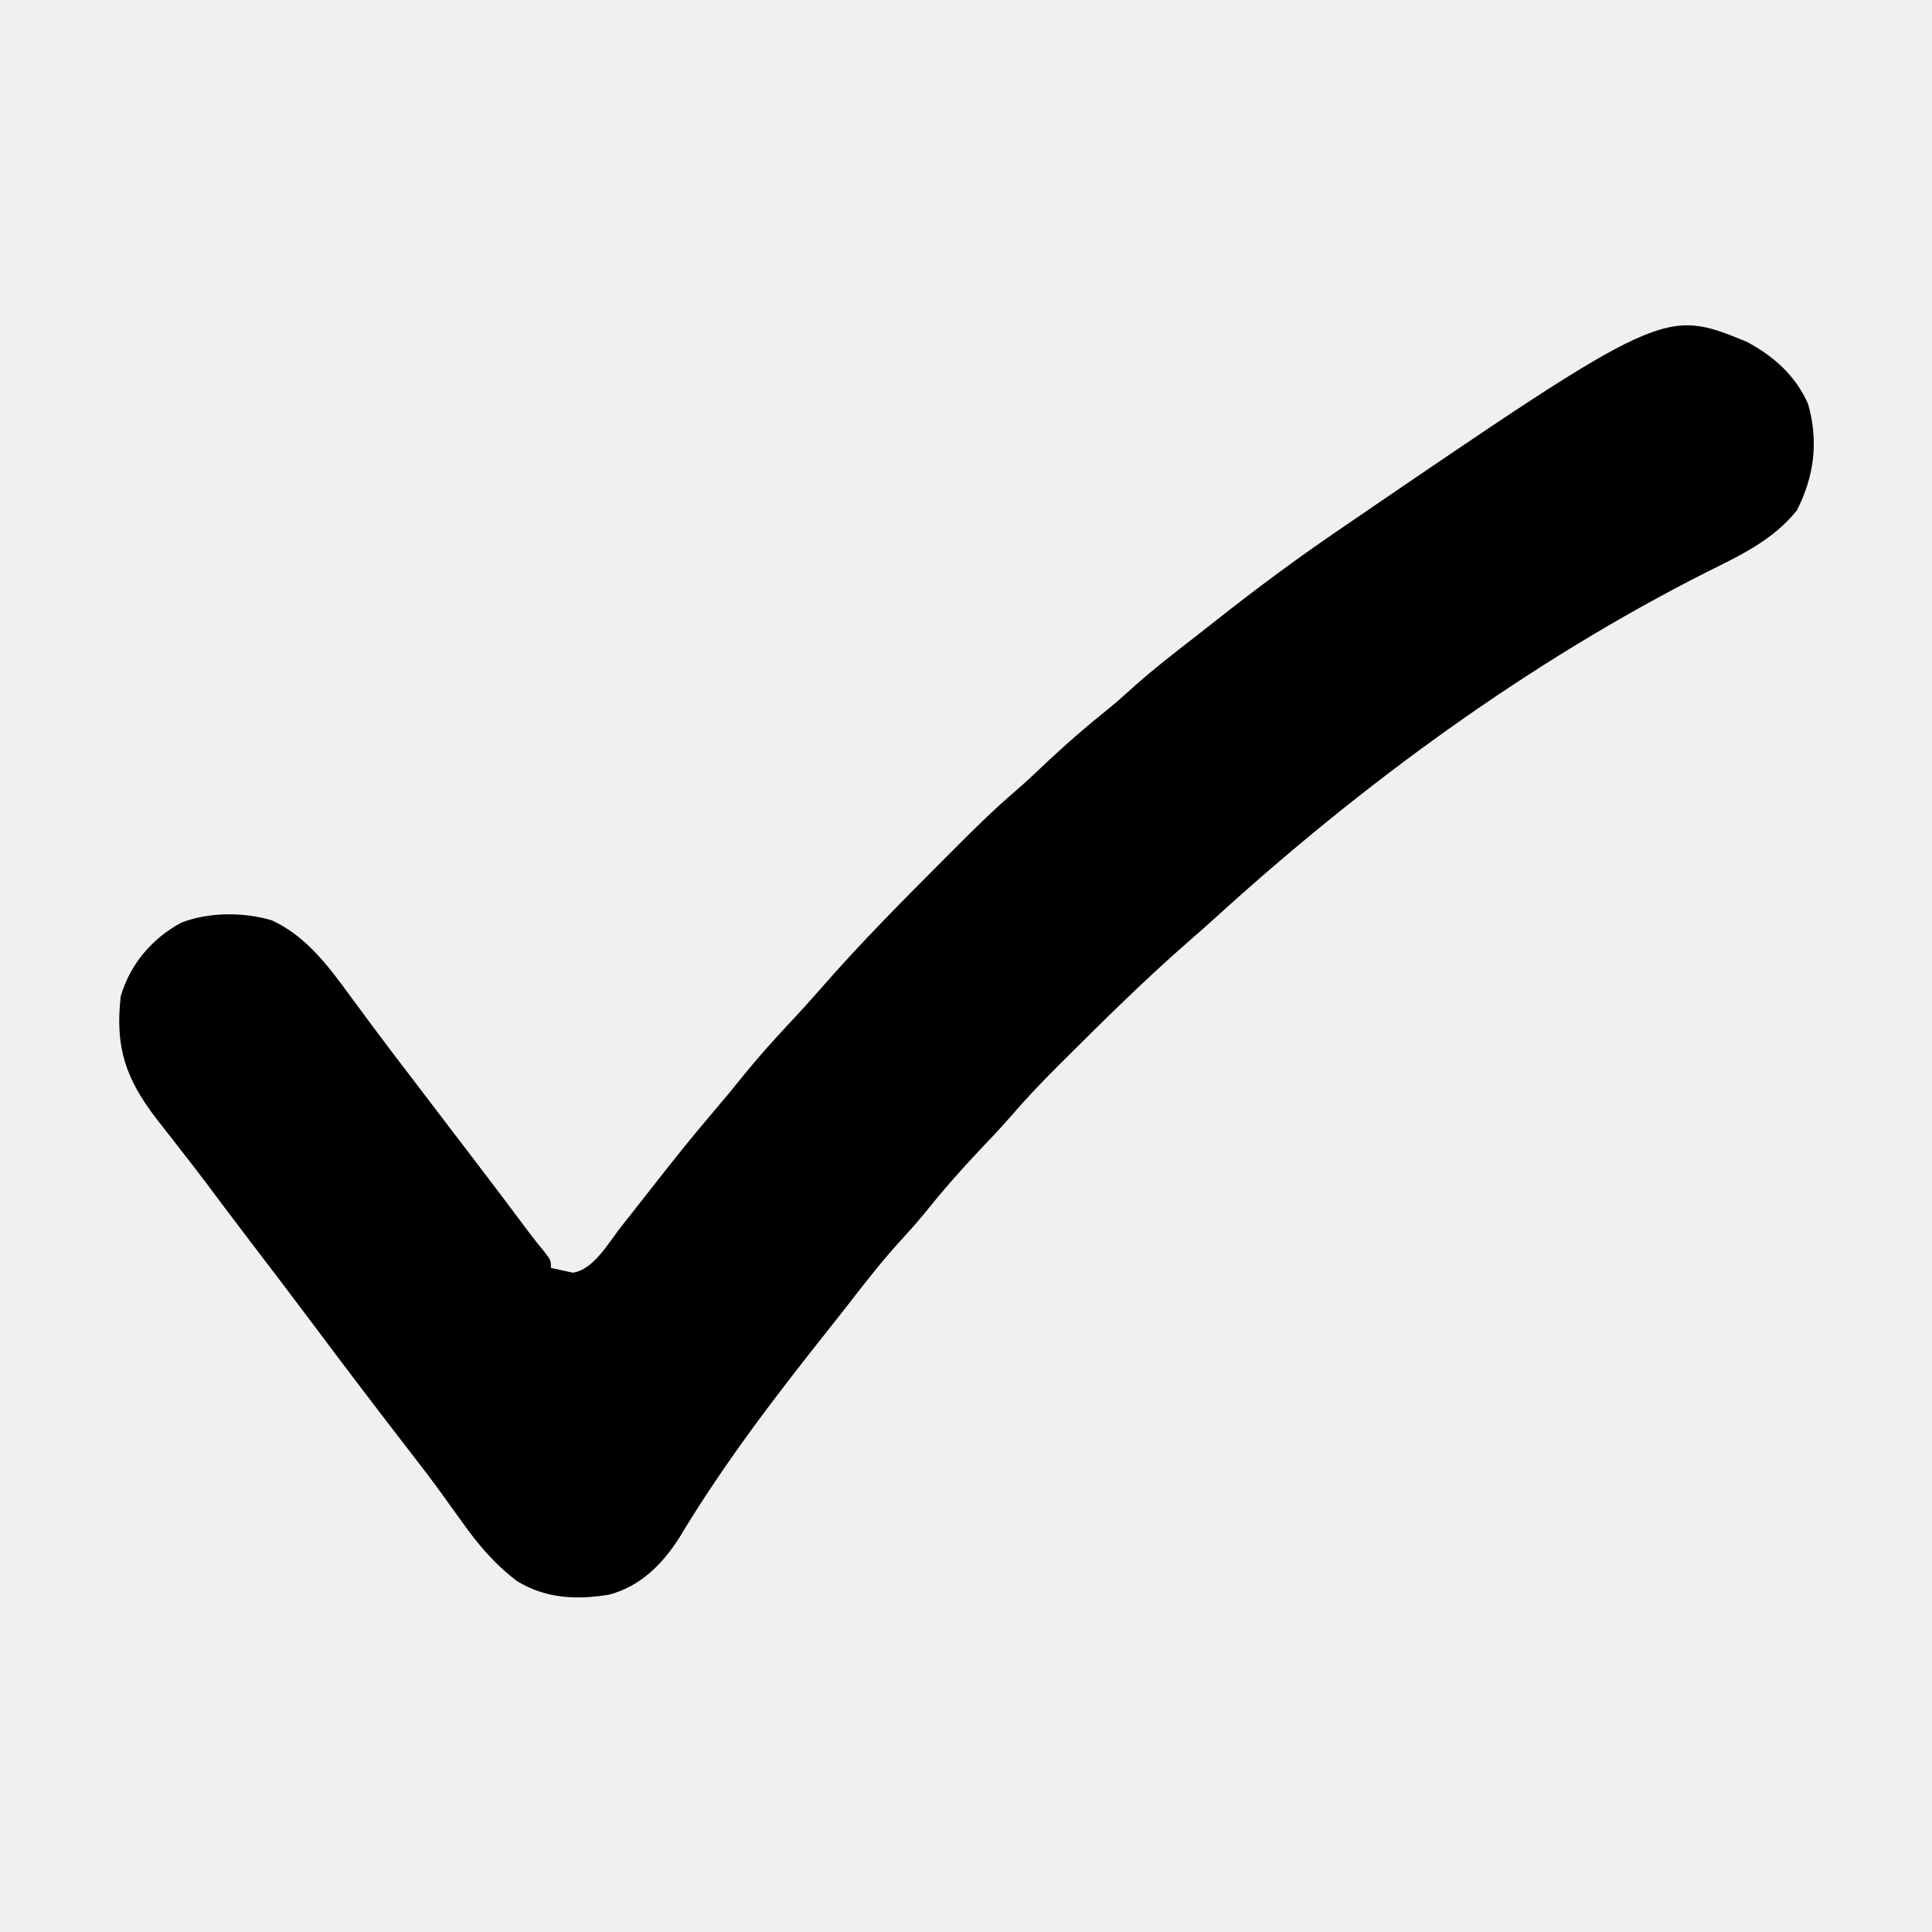
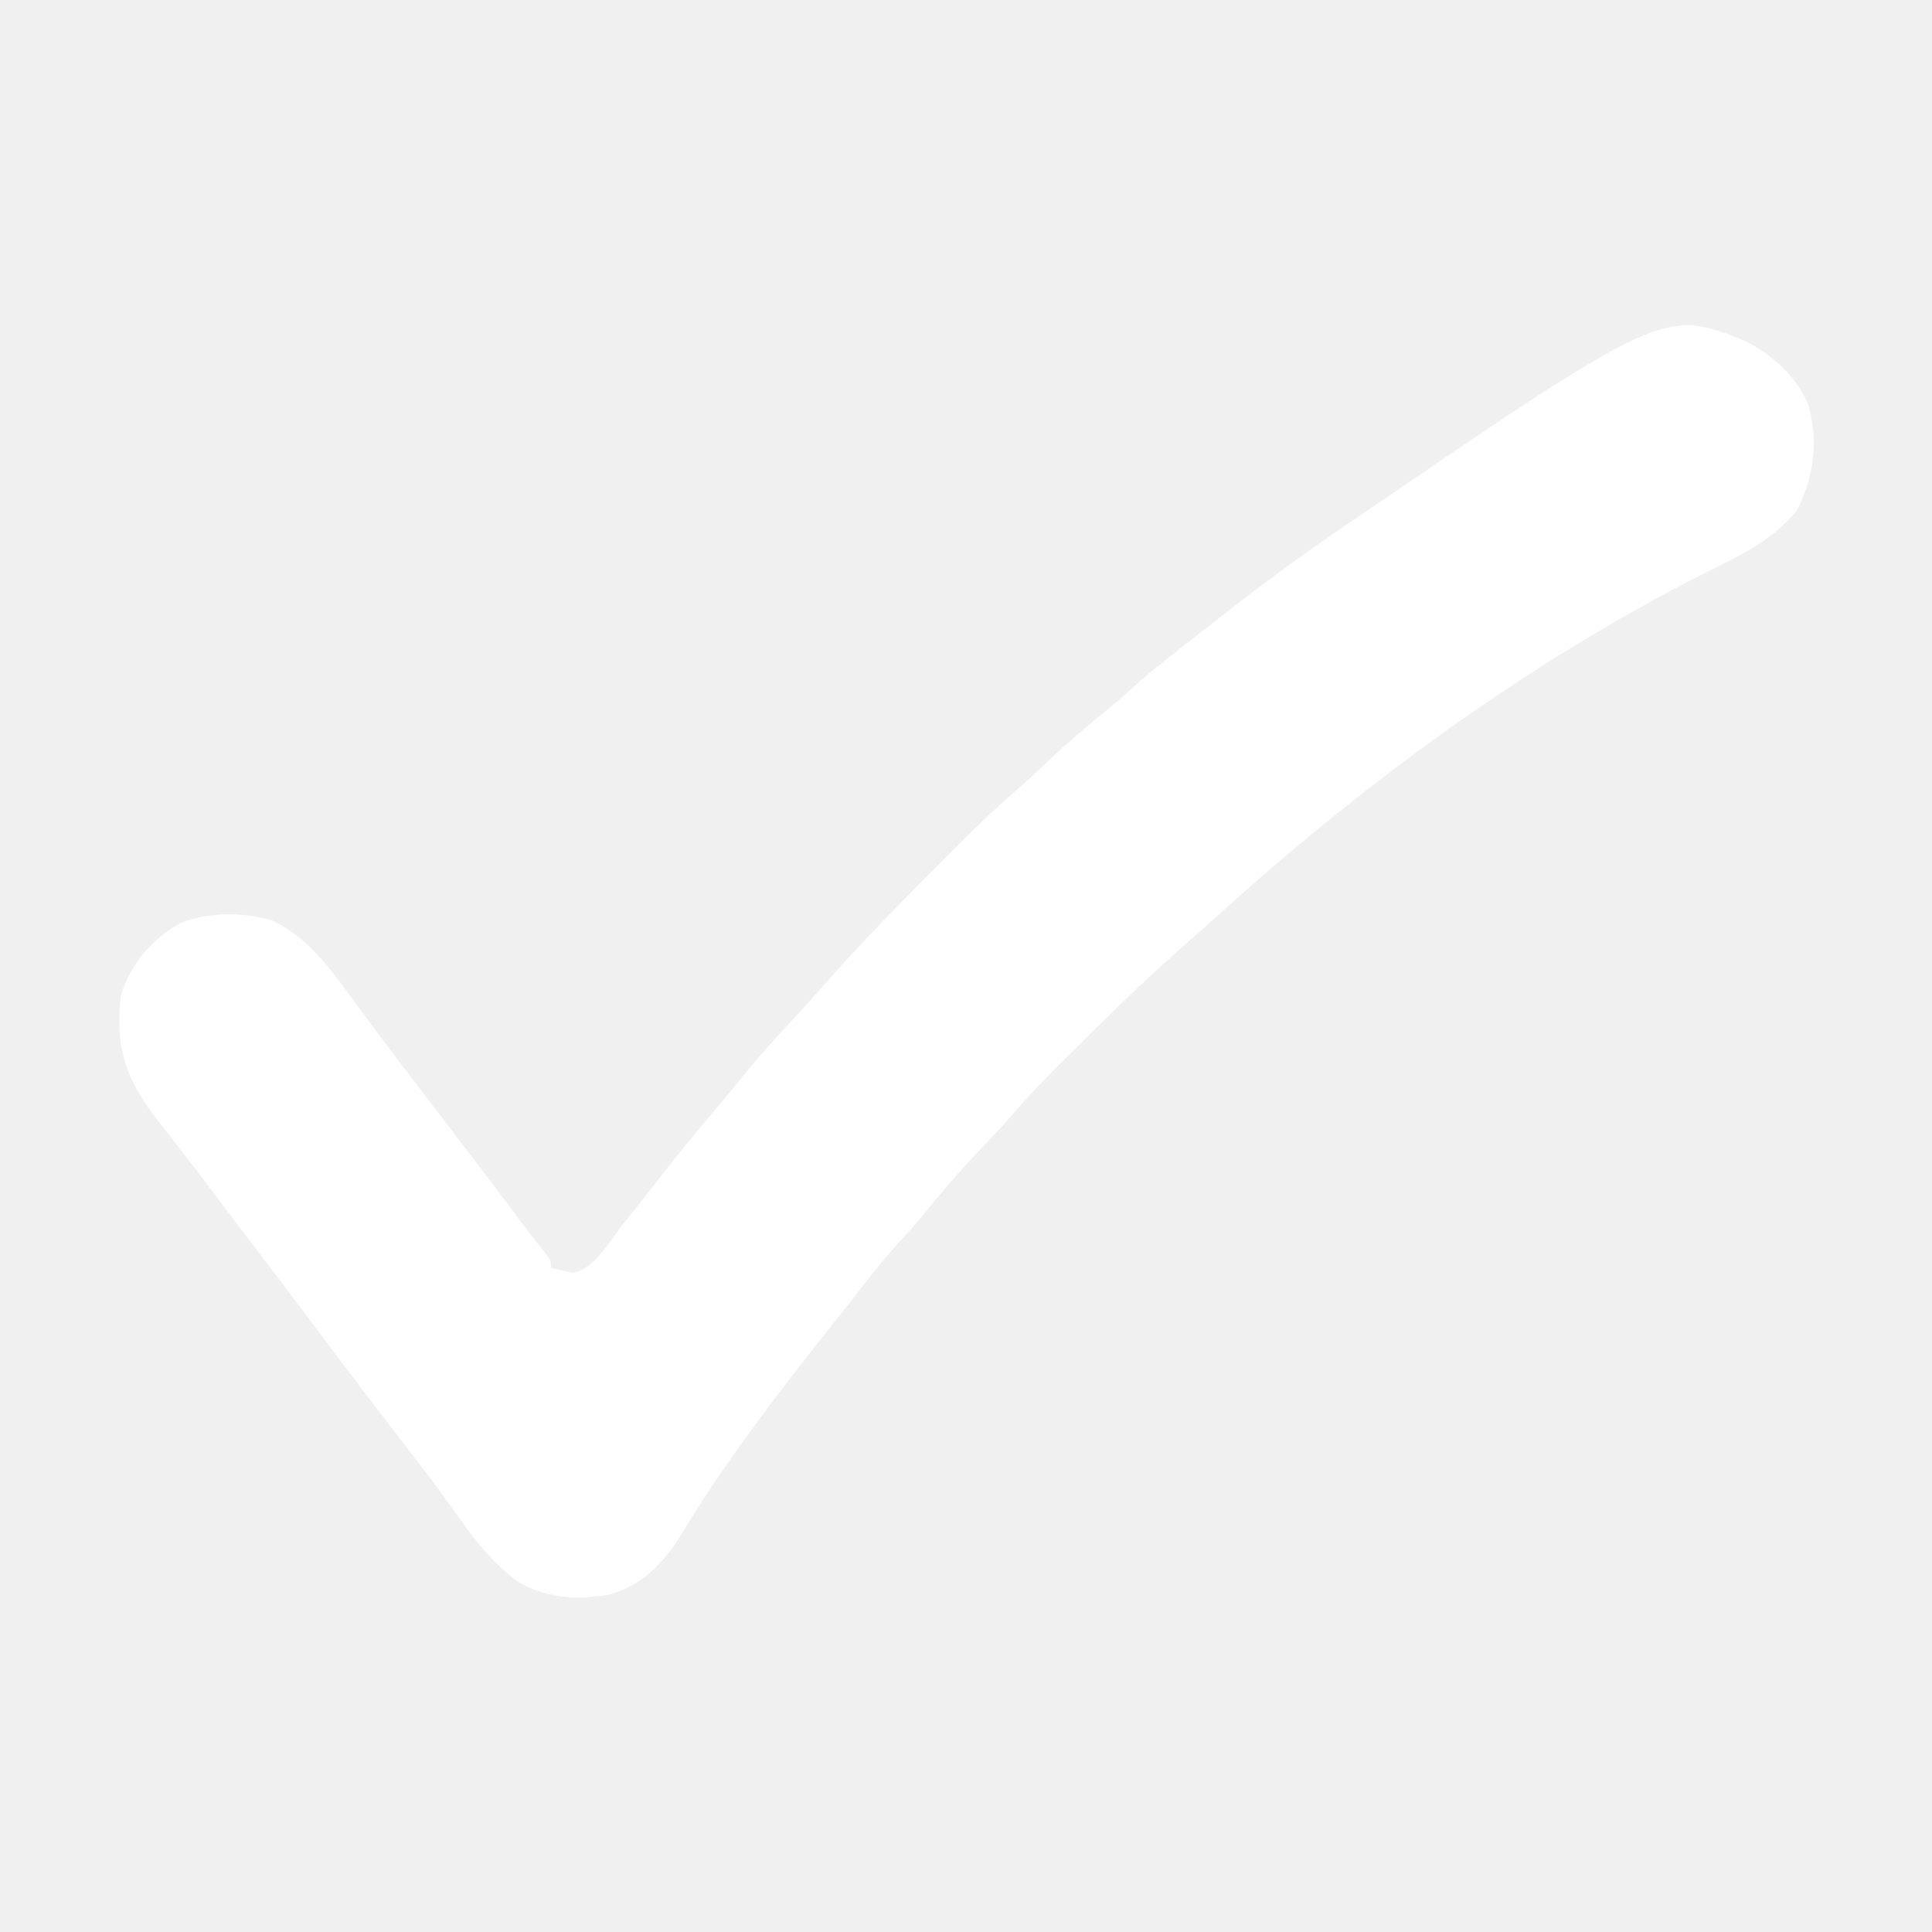
<svg xmlns="http://www.w3.org/2000/svg" version="1.1" width="512" height="512">
-   <path d="M0 0 C7.184 3.832 12.917 8.924 16.27 16.441 C19.096 26.341 17.954 35.589 13.316 44.691 C7.11 52.469 -1.622 56.612 -10.375 60.938 C-57.936 84.966 -102.041 117.308 -141.363 153.172 C-143.453 155.057 -145.564 156.911 -147.688 158.758 C-158.875 168.532 -169.483 178.951 -180 189.438 C-180.876 190.309 -181.752 191.181 -182.655 192.079 C-187.011 196.445 -191.216 200.874 -195.235 205.552 C-197.979 208.706 -200.874 211.716 -203.75 214.75 C-208.67 219.977 -213.329 225.296 -217.809 230.906 C-219.876 233.439 -222.036 235.845 -224.25 238.25 C-229.309 243.81 -233.885 249.704 -238.481 255.645 C-239.819 257.365 -241.17 259.073 -242.527 260.777 C-256.741 278.637 -270.943 297.096 -282.688 316.688 C-287.174 323.84 -293.094 329.813 -301.43 332.035 C-310.08 333.458 -318.259 333.098 -325.875 328.438 C-331.946 323.825 -336.379 318.512 -340.75 312.312 C-341.978 310.609 -343.207 308.906 -344.438 307.203 C-345.323 305.97 -345.323 305.97 -346.227 304.713 C-348.348 301.785 -350.535 298.921 -352.75 296.062 C-362.372 283.64 -371.882 271.131 -381.29 258.545 C-386.206 251.976 -391.187 245.456 -396.164 238.934 C-400.268 233.554 -404.351 228.161 -408.387 222.73 C-410.498 219.912 -412.664 217.138 -414.832 214.363 C-415.547 213.441 -416.263 212.519 -417 211.568 C-418.423 209.734 -419.854 207.906 -421.293 206.084 C-429.579 195.372 -432.425 186.95 -430.875 173.438 C-428.394 164.985 -422.643 158.212 -414.938 154 C-407.592 151.107 -398.398 151.11 -390.867 153.32 C-381.642 157.58 -375.799 165.543 -369.938 173.562 C-368.615 175.348 -367.292 177.133 -365.969 178.918 C-365.293 179.831 -364.618 180.744 -363.922 181.685 C-360.631 186.11 -357.285 190.493 -353.938 194.875 C-352.95 196.169 -352.95 196.169 -351.943 197.489 C-350.603 199.245 -349.263 201.001 -347.922 202.757 C-344.425 207.336 -340.931 211.918 -337.438 216.5 C-336.768 217.378 -336.099 218.256 -335.409 219.16 C-331.134 224.772 -326.884 230.402 -322.672 236.062 C-321.37 237.783 -320.02 239.466 -318.641 241.125 C-316.875 243.438 -316.875 243.438 -316.875 245.438 C-315.658 245.706 -314.441 245.974 -313.188 246.25 C-312.161 246.476 -312.161 246.476 -311.113 246.707 C-305.626 246.046 -301.541 238.677 -298.25 234.5 C-297.729 233.845 -297.209 233.189 -296.672 232.514 C-294.112 229.288 -291.568 226.049 -289.035 222.801 C-284.094 216.467 -279.078 210.227 -273.857 204.121 C-270.993 200.77 -268.198 197.375 -265.438 193.938 C-261.571 189.183 -257.49 184.671 -253.299 180.203 C-250.622 177.348 -248.002 174.457 -245.434 171.504 C-234.937 159.454 -223.659 148.12 -212.375 136.812 C-211.815 136.25 -211.255 135.687 -210.678 135.108 C-205.144 129.554 -199.607 124.053 -193.641 118.958 C-190.694 116.421 -187.891 113.731 -185.062 111.062 C-179.994 106.315 -174.798 101.816 -169.375 97.473 C-167.034 95.567 -164.794 93.593 -162.562 91.562 C-157.218 86.766 -151.555 82.394 -145.882 77.999 C-143.77 76.356 -141.67 74.701 -139.57 73.043 C-129.565 65.163 -119.389 57.624 -108.875 50.438 C-107.549 49.529 -107.549 49.529 -106.196 48.602 C-21.884 -8.952 -21.884 -8.952 0 0 Z " fill="#000000" transform="translate(462.875,90.5625)" />
+   <path d="M0 0 C7.184 3.832 12.917 8.924 16.27 16.441 C19.096 26.341 17.954 35.589 13.316 44.691 C7.11 52.469 -1.622 56.612 -10.375 60.938 C-57.936 84.966 -102.041 117.308 -141.363 153.172 C-143.453 155.057 -145.564 156.911 -147.688 158.758 C-158.875 168.532 -169.483 178.951 -180 189.438 C-180.876 190.309 -181.752 191.181 -182.655 192.079 C-187.011 196.445 -191.216 200.874 -195.235 205.552 C-197.979 208.706 -200.874 211.716 -203.75 214.75 C-208.67 219.977 -213.329 225.296 -217.809 230.906 C-219.876 233.439 -222.036 235.845 -224.25 238.25 C-229.309 243.81 -233.885 249.704 -238.481 255.645 C-239.819 257.365 -241.17 259.073 -242.527 260.777 C-256.741 278.637 -270.943 297.096 -282.688 316.688 C-287.174 323.84 -293.094 329.813 -301.43 332.035 C-310.08 333.458 -318.259 333.098 -325.875 328.438 C-331.946 323.825 -336.379 318.512 -340.75 312.312 C-341.978 310.609 -343.207 308.906 -344.438 307.203 C-345.323 305.97 -345.323 305.97 -346.227 304.713 C-348.348 301.785 -350.535 298.921 -352.75 296.062 C-362.372 283.64 -371.882 271.131 -381.29 258.545 C-386.206 251.976 -391.187 245.456 -396.164 238.934 C-400.268 233.554 -404.351 228.161 -408.387 222.73 C-410.498 219.912 -412.664 217.138 -414.832 214.363 C-415.547 213.441 -416.263 212.519 -417 211.568 C-418.423 209.734 -419.854 207.906 -421.293 206.084 C-429.579 195.372 -432.425 186.95 -430.875 173.438 C-428.394 164.985 -422.643 158.212 -414.938 154 C-407.592 151.107 -398.398 151.11 -390.867 153.32 C-381.642 157.58 -375.799 165.543 -369.938 173.562 C-368.615 175.348 -367.292 177.133 -365.969 178.918 C-365.293 179.831 -364.618 180.744 -363.922 181.685 C-360.631 186.11 -357.285 190.493 -353.938 194.875 C-352.95 196.169 -352.95 196.169 -351.943 197.489 C-350.603 199.245 -349.263 201.001 -347.922 202.757 C-344.425 207.336 -340.931 211.918 -337.438 216.5 C-336.768 217.378 -336.099 218.256 -335.409 219.16 C-331.134 224.772 -326.884 230.402 -322.672 236.062 C-321.37 237.783 -320.02 239.466 -318.641 241.125 C-316.875 243.438 -316.875 243.438 -316.875 245.438 C-315.658 245.706 -314.441 245.974 -313.188 246.25 C-312.161 246.476 -312.161 246.476 -311.113 246.707 C-305.626 246.046 -301.541 238.677 -298.25 234.5 C-297.729 233.845 -297.209 233.189 -296.672 232.514 C-294.112 229.288 -291.568 226.049 -289.035 222.801 C-284.094 216.467 -279.078 210.227 -273.857 204.121 C-270.993 200.77 -268.198 197.375 -265.438 193.938 C-261.571 189.183 -257.49 184.671 -253.299 180.203 C-250.622 177.348 -248.002 174.457 -245.434 171.504 C-234.937 159.454 -223.659 148.12 -212.375 136.812 C-211.815 136.25 -211.255 135.687 -210.678 135.108 C-205.144 129.554 -199.607 124.053 -193.641 118.958 C-190.694 116.421 -187.891 113.731 -185.062 111.062 C-179.994 106.315 -174.798 101.816 -169.375 97.473 C-167.034 95.567 -164.794 93.593 -162.562 91.562 C-157.218 86.766 -151.555 82.394 -145.882 77.999 C-143.77 76.356 -141.67 74.701 -139.57 73.043 C-129.565 65.163 -119.389 57.624 -108.875 50.438 C-107.549 49.529 -107.549 49.529 -106.196 48.602 C-21.884 -8.952 -21.884 -8.952 0 0 Z " fill="#ffffff" transform="translate(462.875,90.5625)" />
</svg>
